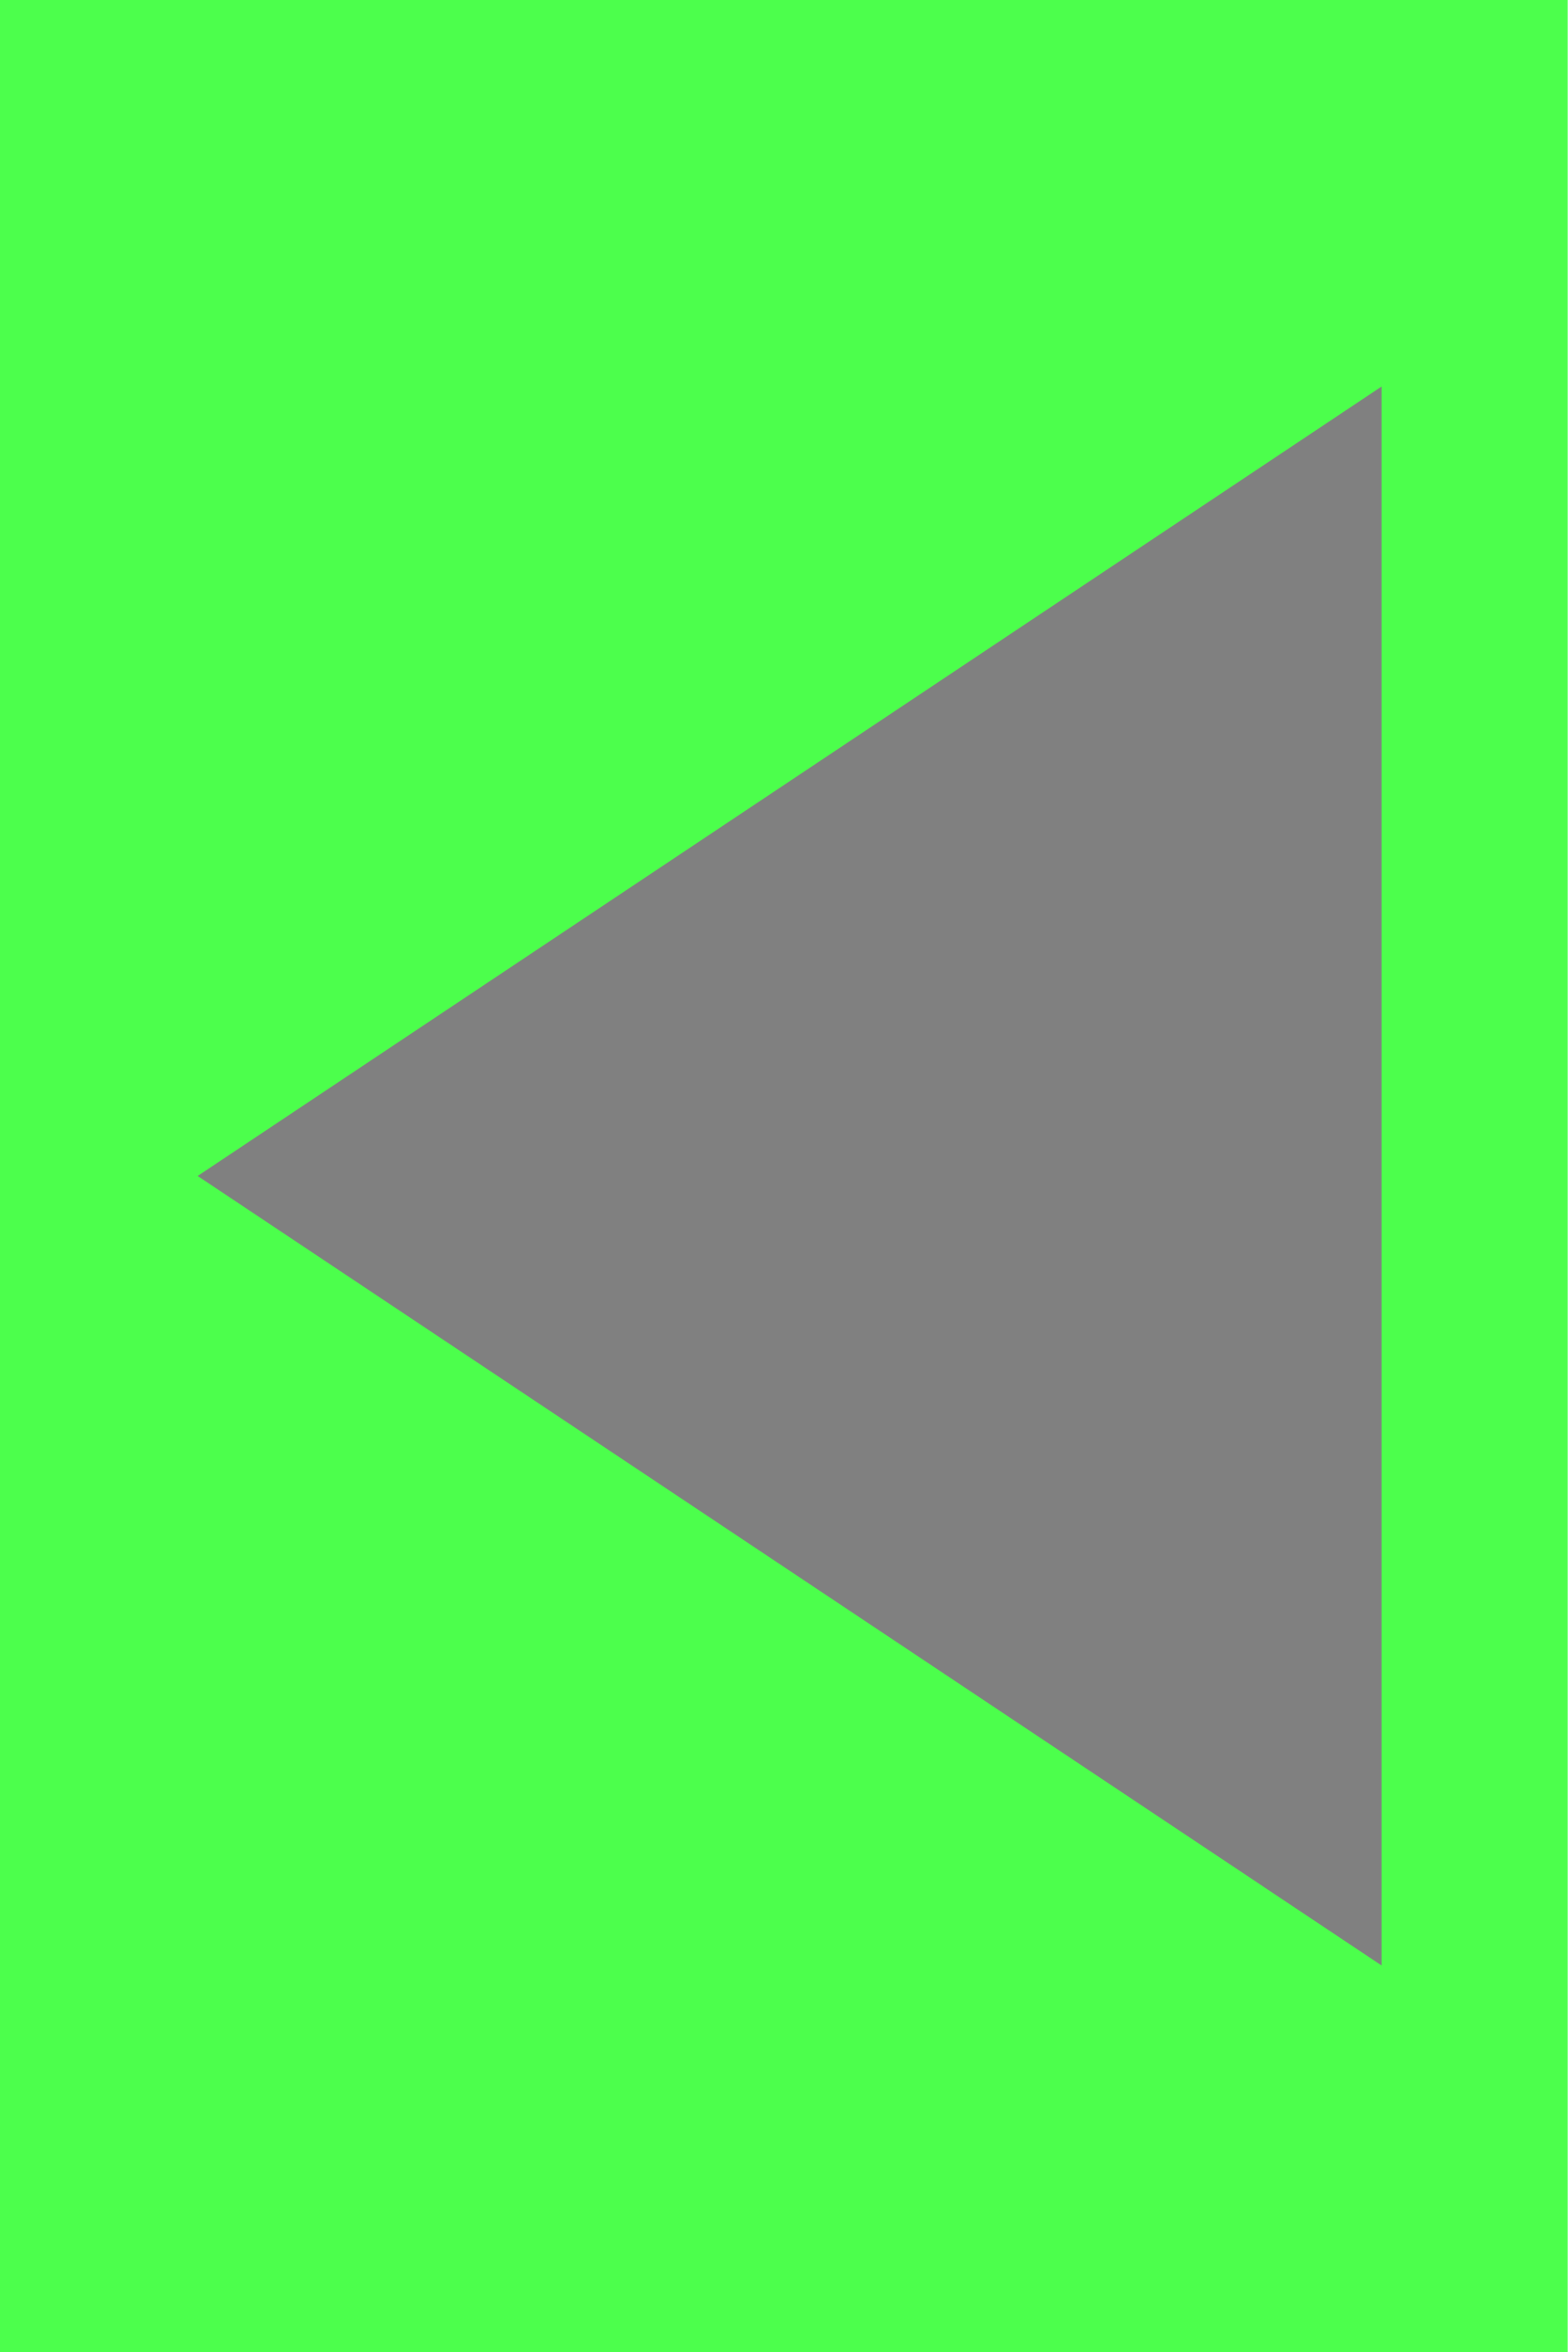
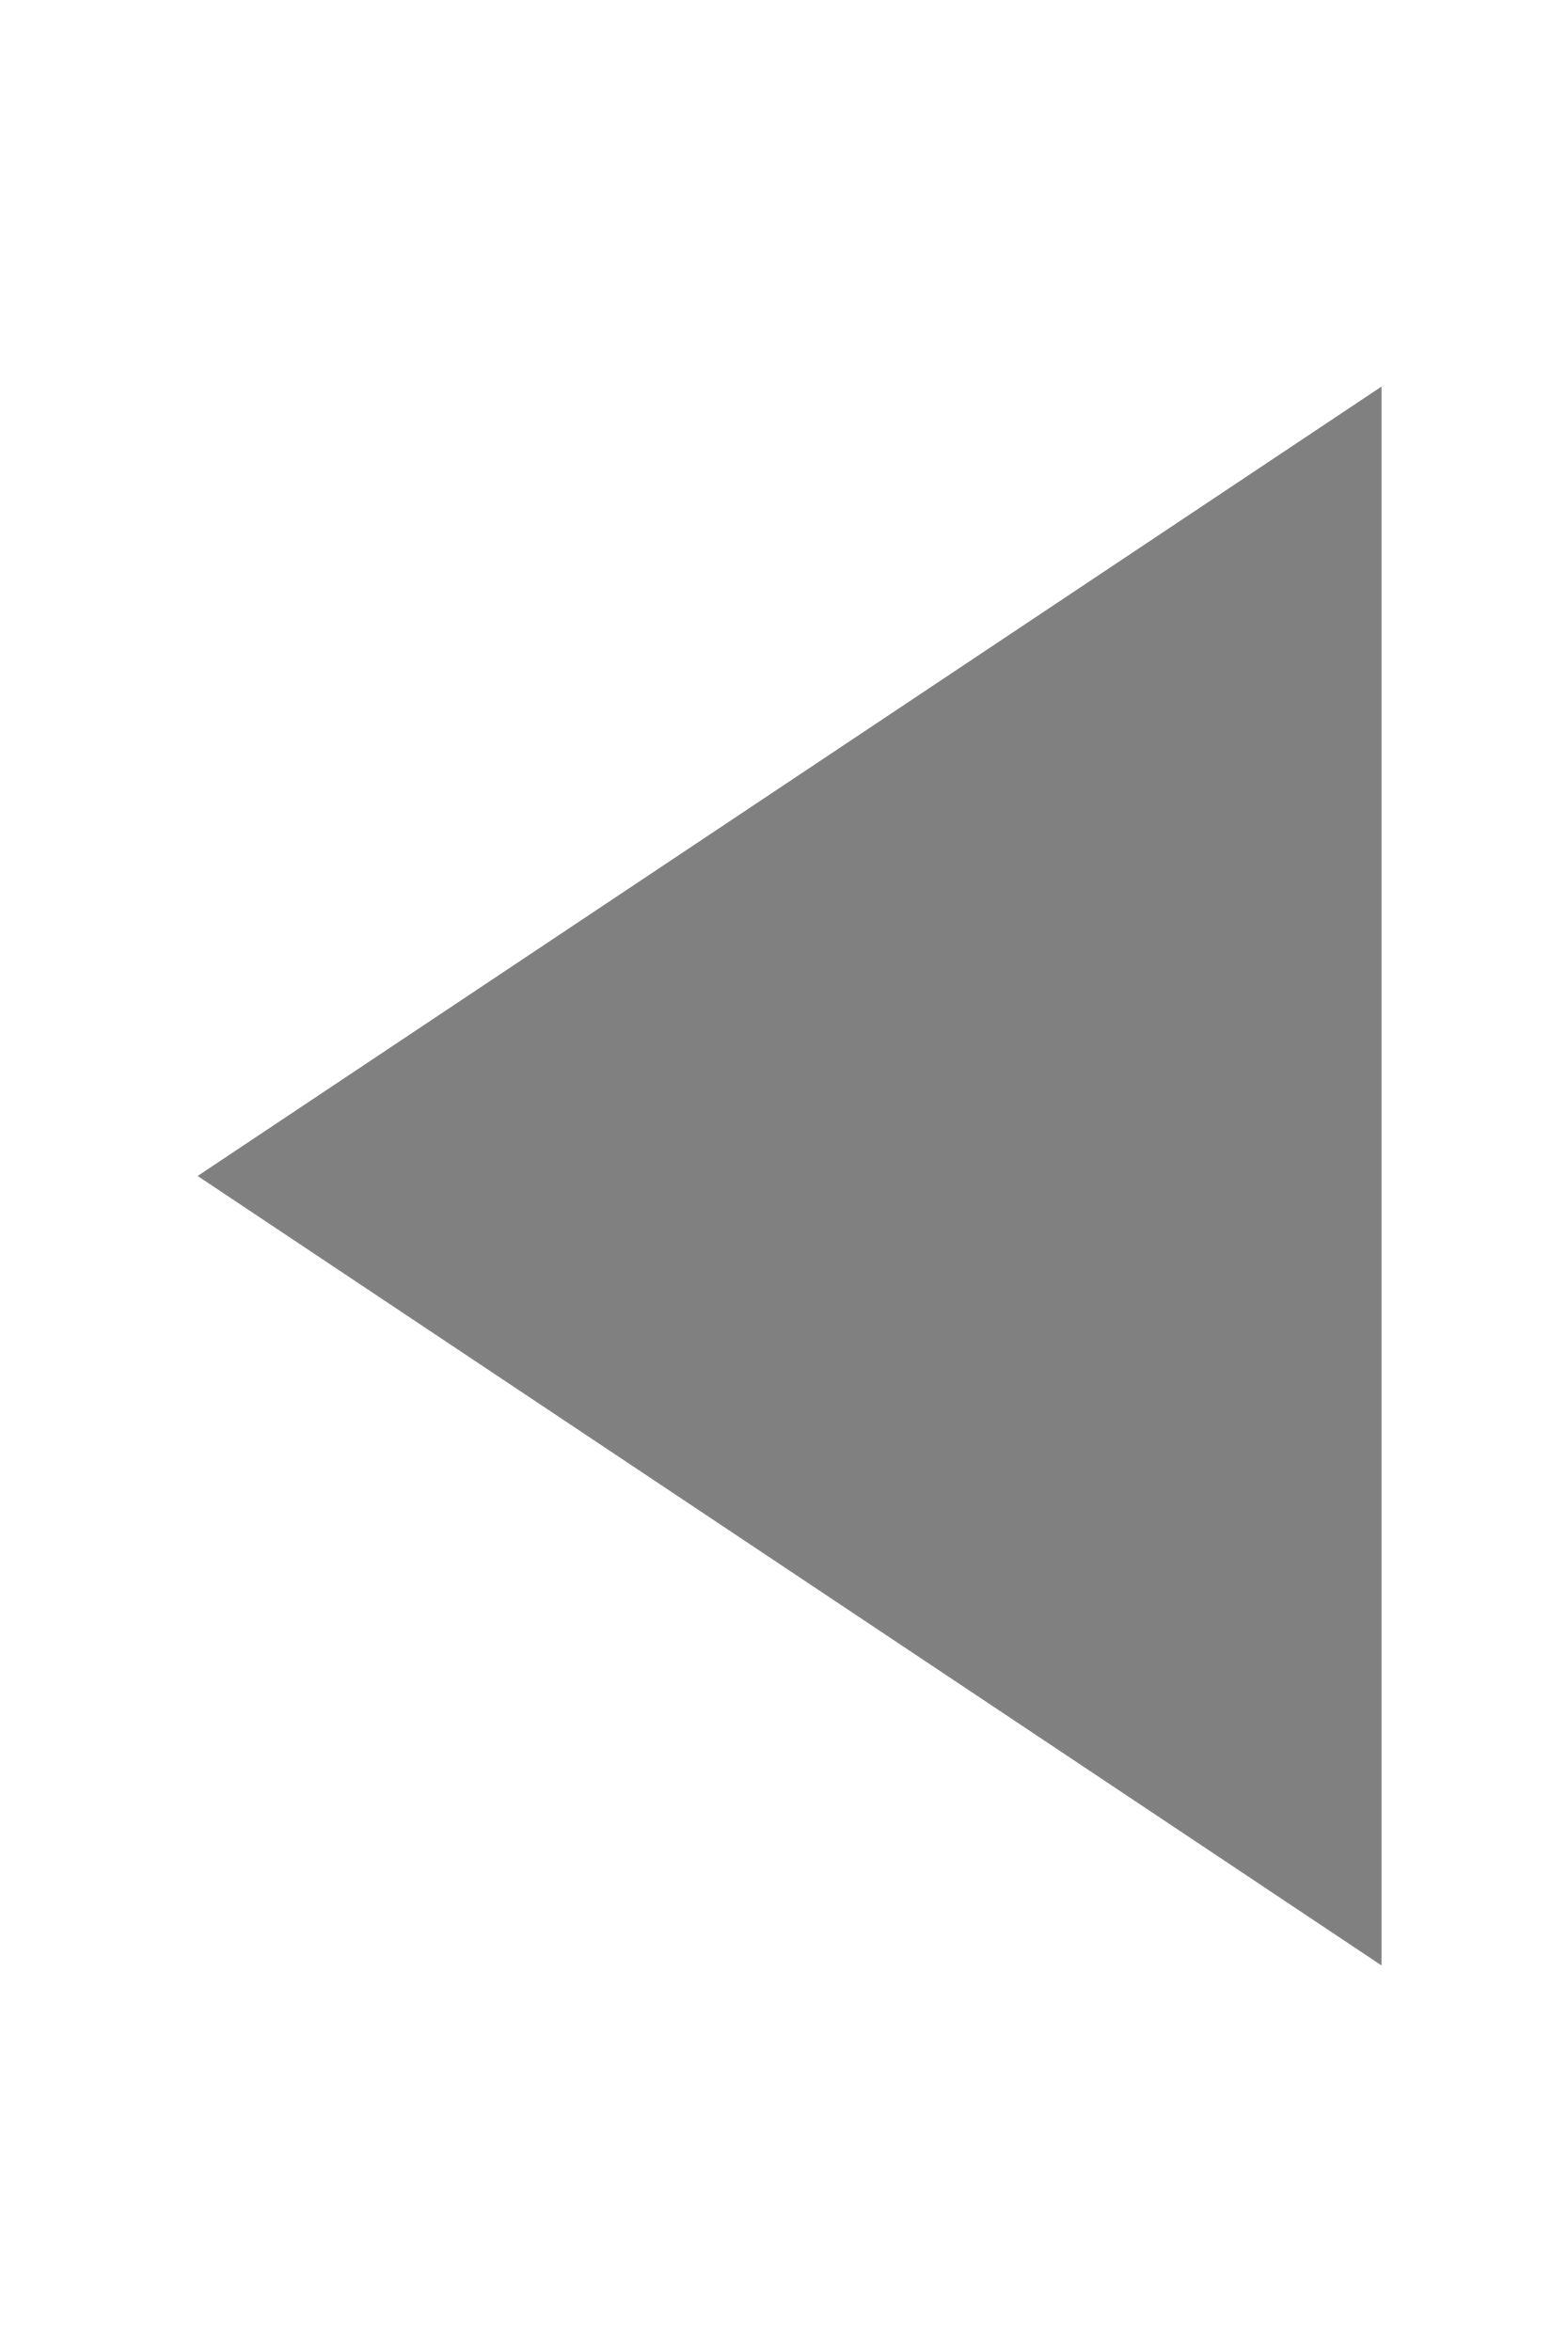
<svg xmlns="http://www.w3.org/2000/svg" height="12" viewBox="0 0 8 12" width="8">
-   <g id="back_color" transform="" visibility="visible">
+   <g id="back_color" transform="" visibility="hidden">
    <rect fill="#00FF00" height="12" opacity="0.7" stroke="none" width="8" />
  </g>
  <g fill="gray" id="hlavne_navestidlo" stroke="gray" stroke-width="1.1">
    <polygon points="2,6 6.5,3 6.5,9" />
  </g>
</svg>
